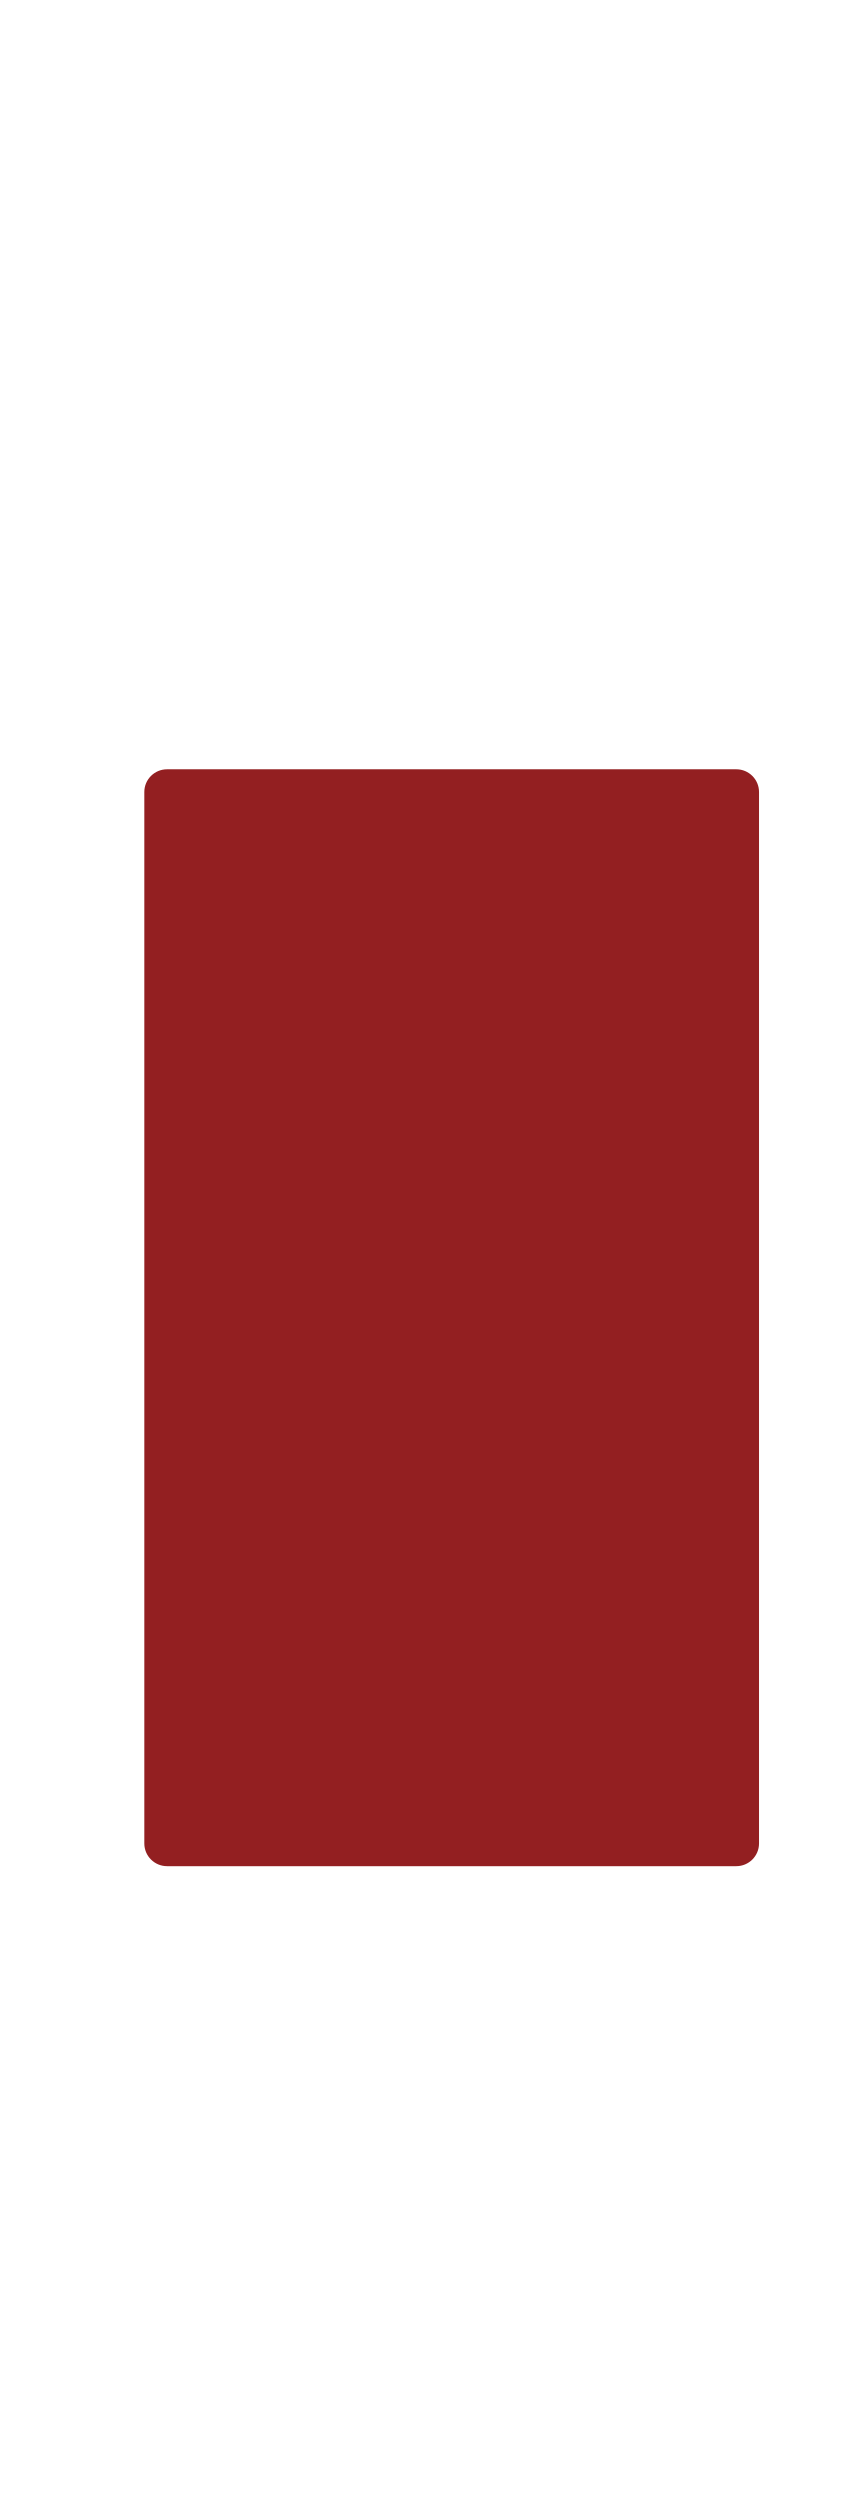
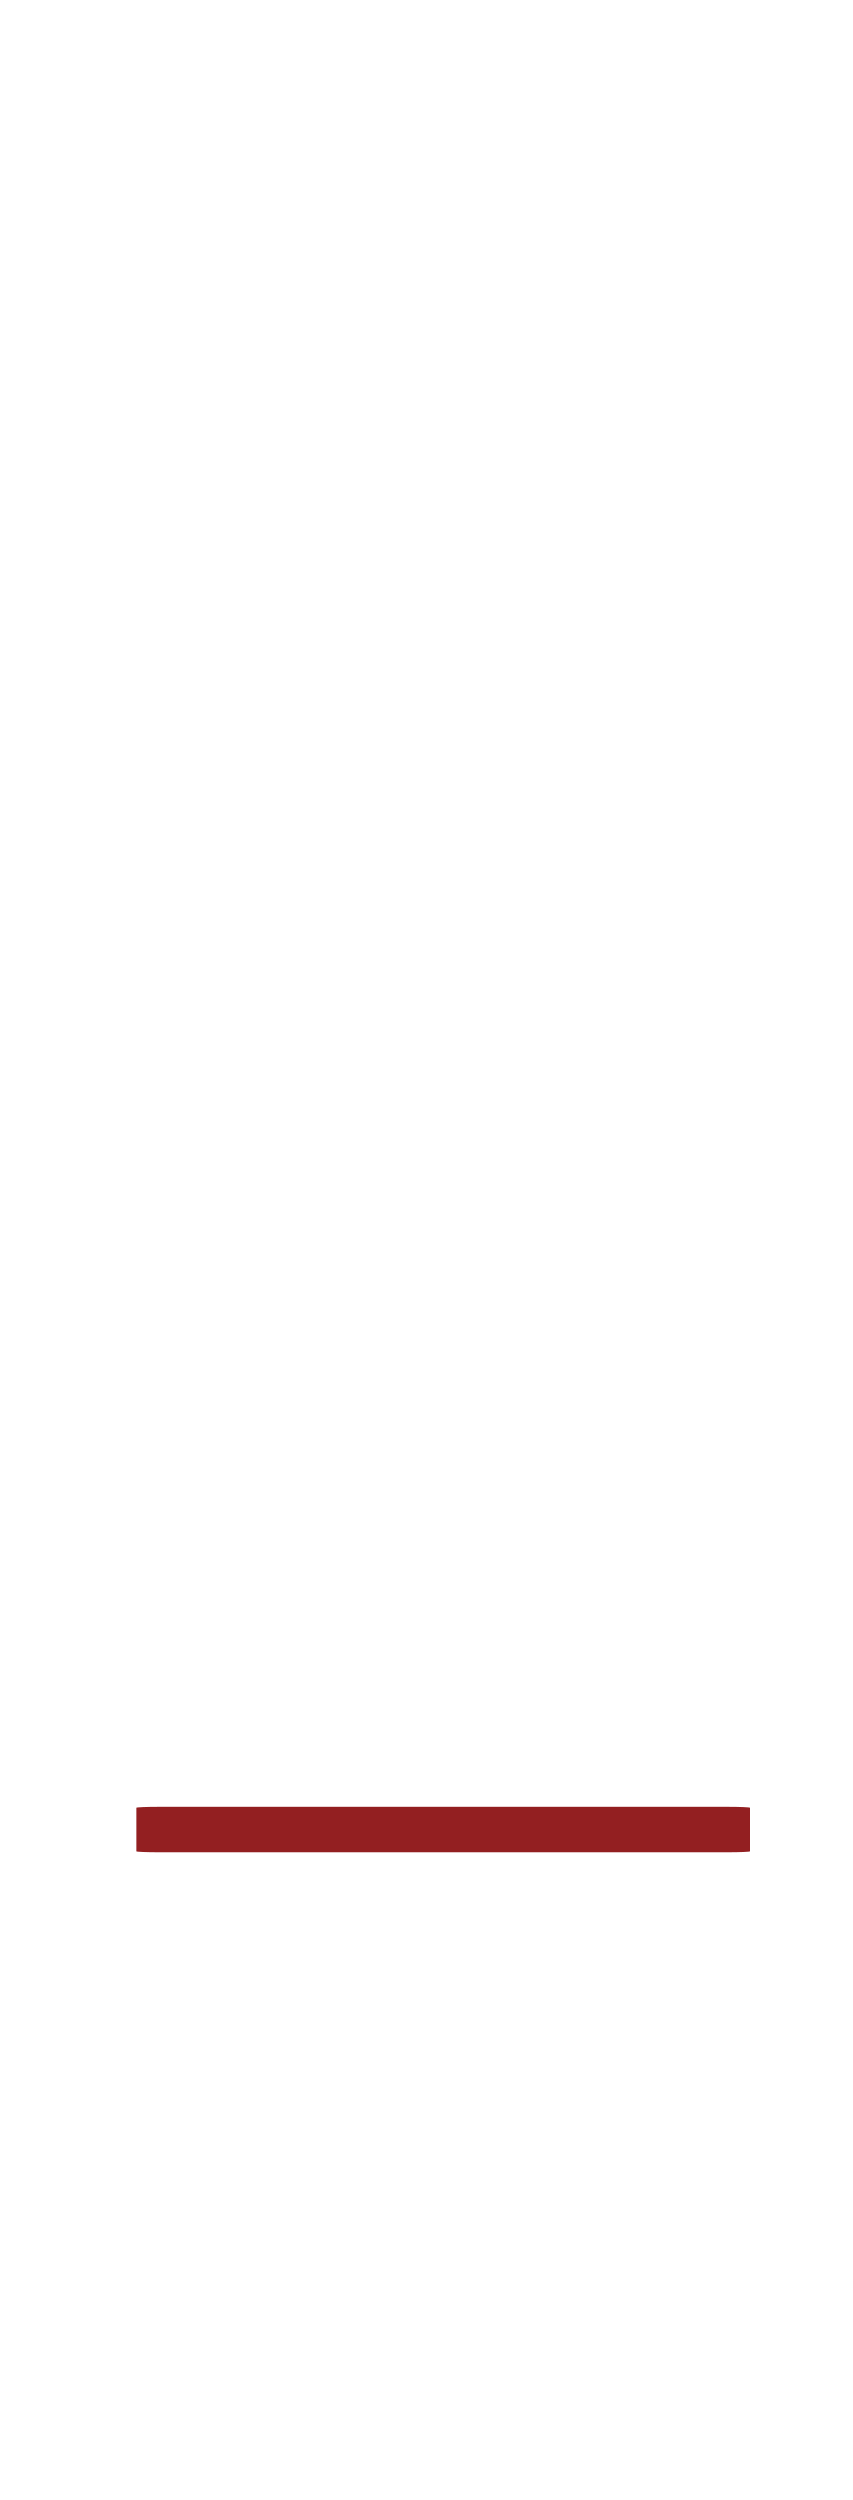
- <svg xmlns="http://www.w3.org/2000/svg" xmlns:xlink="http://www.w3.org/1999/xlink" version="1.1" id="Calque_1" x="0px" y="0px" width="75px" height="220px" viewBox="0 0 75 220" style="enable-background:new 0 0 75 220;" xml:space="preserve">
-   <path id="p1" style="fill:#931F21;" d="M66.794,162.223c0,1.105-0.896,2-2,2H14.7c-1.104,0-2-0.895-2-2V69.697c0-1.104,0.896-2,2-2h50.094  c1.104,0,2,0.896,2,2V162.223z" />
-   <animate fill="freeze" xlink:href="#p1" id="bloodAnim" attributeName="d" attributeType="XML" from="M66.794,162.223c0,1.105-0.896,2-2,2H14.7c-1.104,0-2-0.895-2-2V69.697c0-1.104,0.896-2,2-2h50.094  c1.104,0,2,0.896,2,2V162.223z" to="M66.794,161.935c0,1.265-0.896,2.288-2,2.288H14.7c-1.104,0-2-1.023-2-2.288V56.089  c0-1.264,0.896-2.288,2-2.288h50.094c1.104,0,2,1.024,2,2.288V161.935z" dur="5s" repeatCount="indefinite" accumulate="none" additive="replace" calcMode="linear" restart="always">
+ <svg xmlns="http://www.w3.org/2000/svg" xmlns:xlink="http://www.w3.org/1999/xlink" version="1.1" id="Calque_1" x="0px" y="0px" width="75px" height="220px" viewBox="0 0 75 220" enable-background="new 0 0 75 220" xml:space="preserve">
+   <path id="p1" fill="#931F21" d="M66,162.917c0,0.046-0.894,0.083-1.996,0.083H13.997c-1.102,0-1.997-0.037-1.997-0.083v-3.834  c0-0.045,0.895-0.083,1.997-0.083h50.007c1.103,0,1.996,0.038,1.996,0.083V162.917z" />
+   <animate fill="freeze" restart="always" calcMode="linear" accumulate="none" repeatCount="indefinite" dur="5s" to="M66.794,161.935c0,1.265-0.896,2.288-2,2.288H14.7c-1.104,0-2-1.023-2-2.288V56.089  c0-1.264,0.896-2.288,2-2.288h50.094c1.104,0,2,1.024,2,2.288V161.935z" from="" attributeType="XML" attributeName="d" id="bloodAnim" xlink:href="#p1">
	</animate>
</svg>
